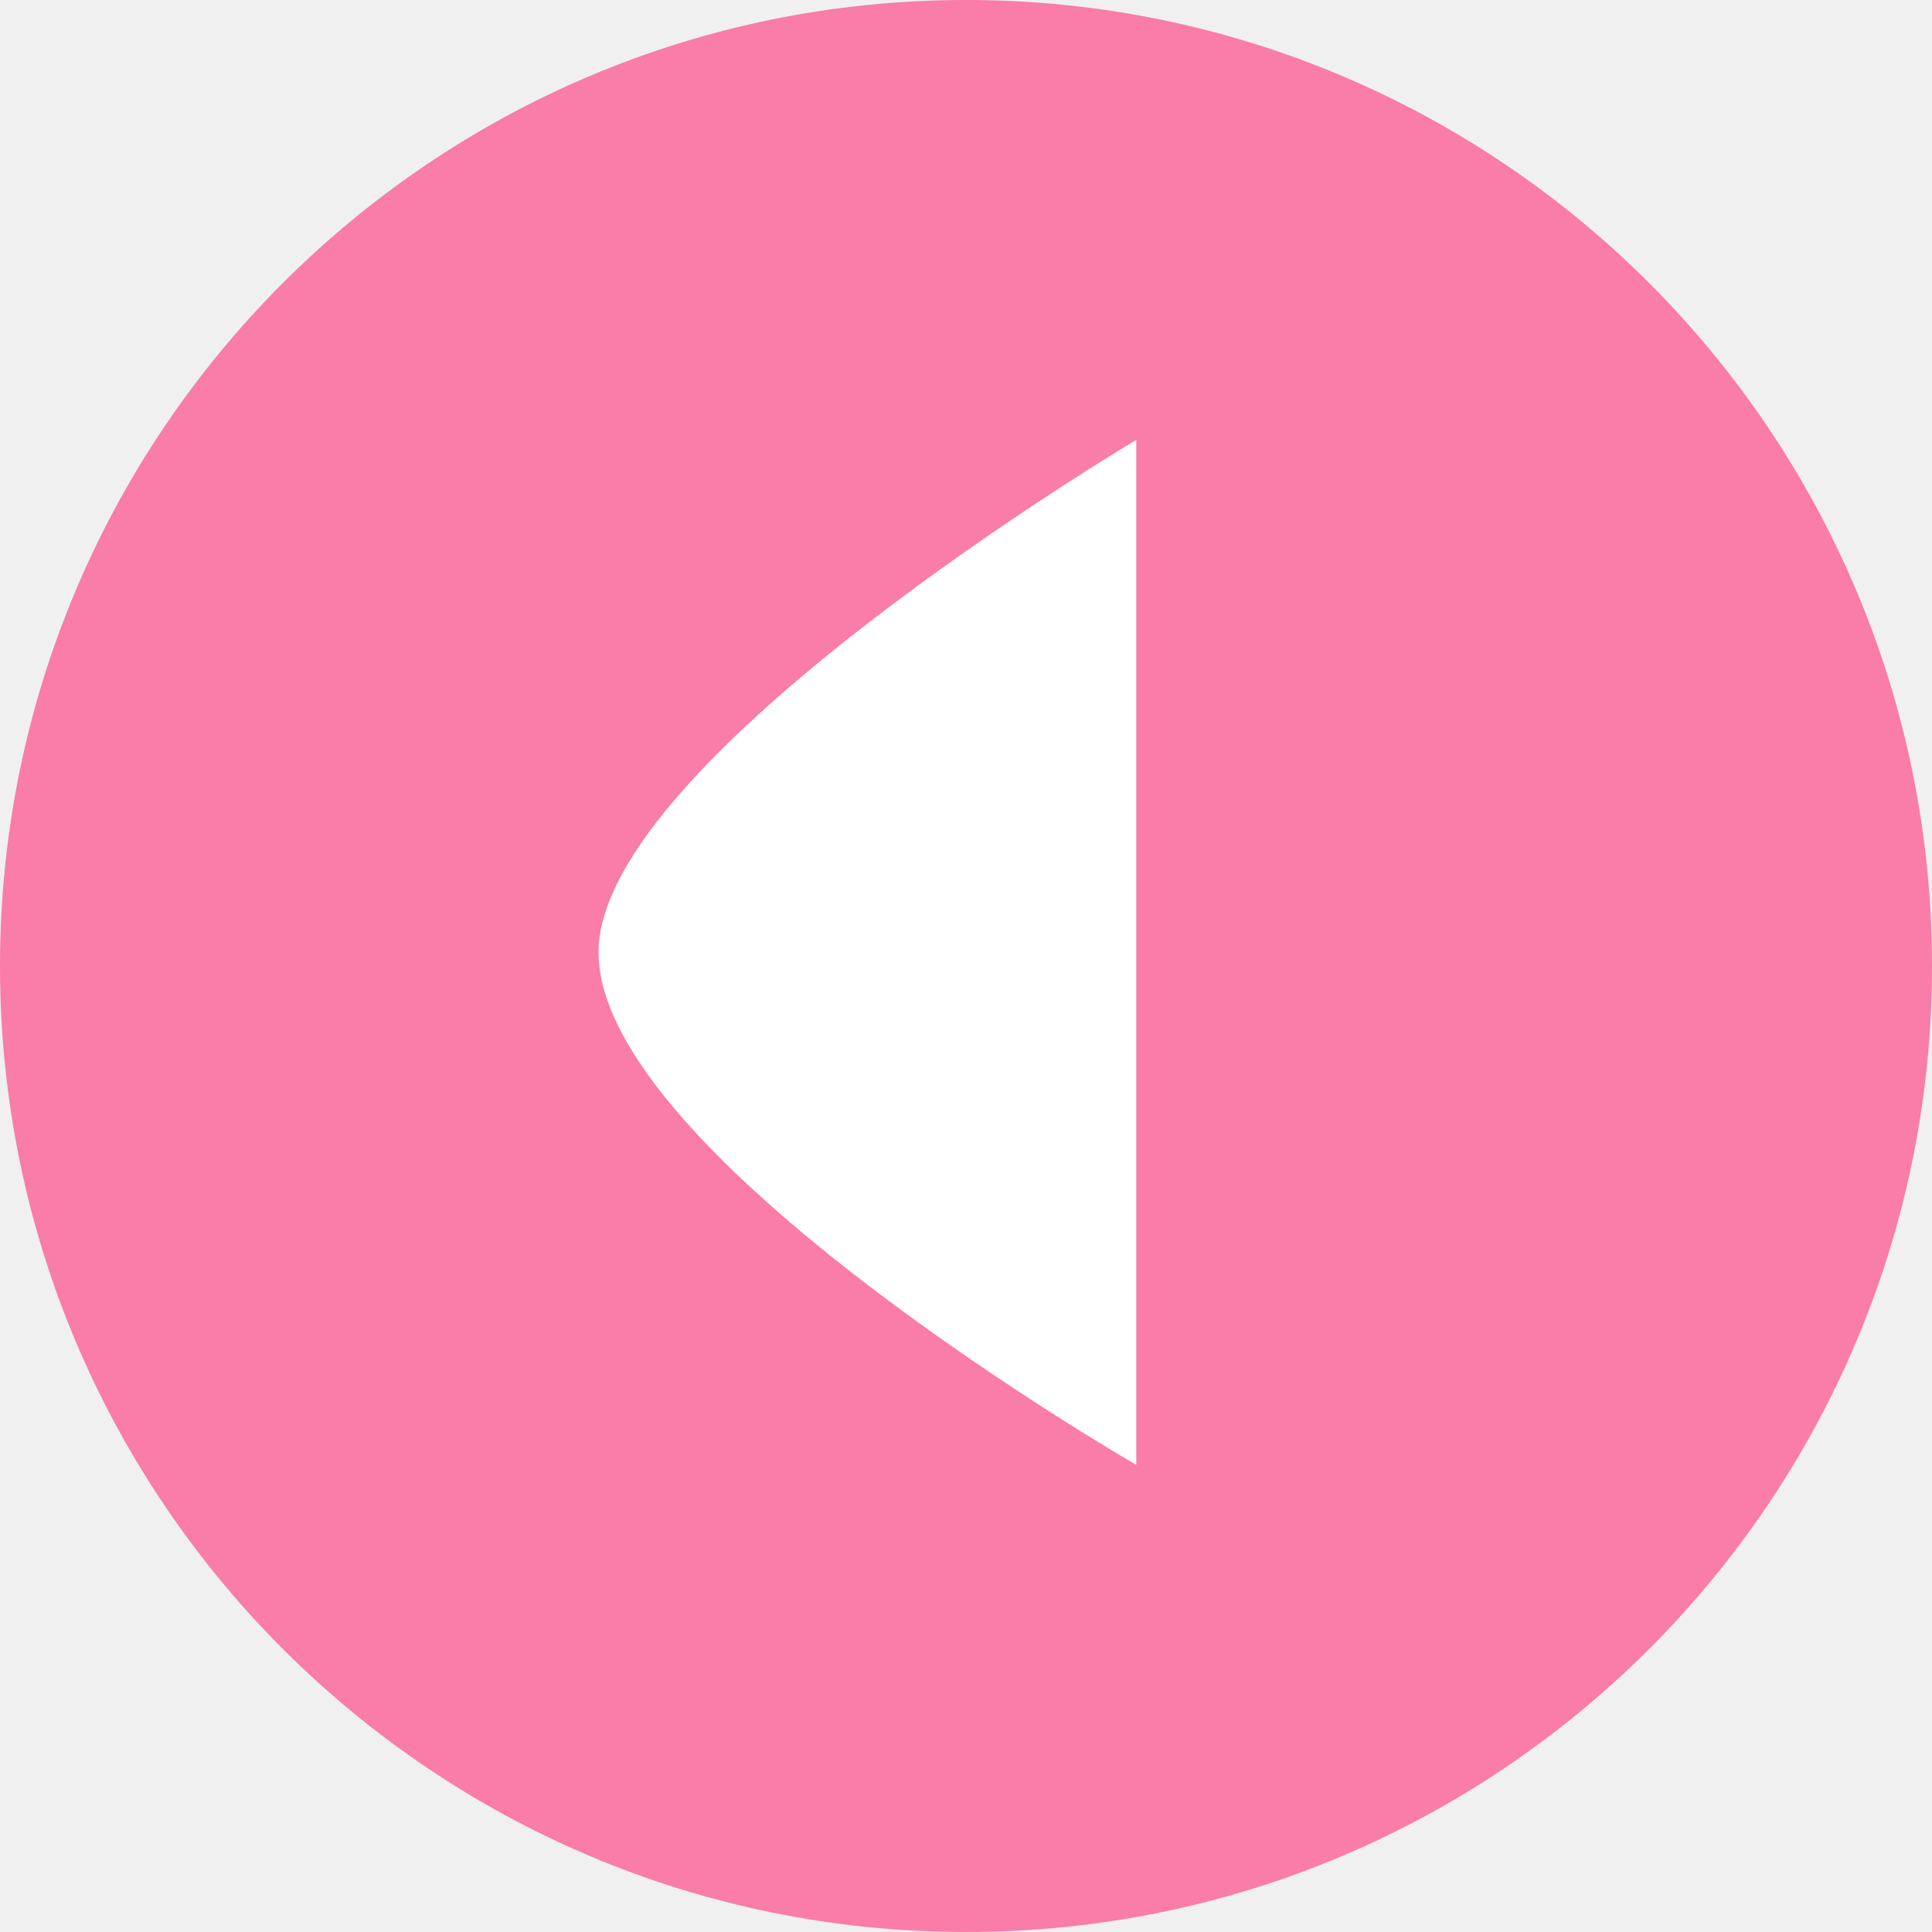
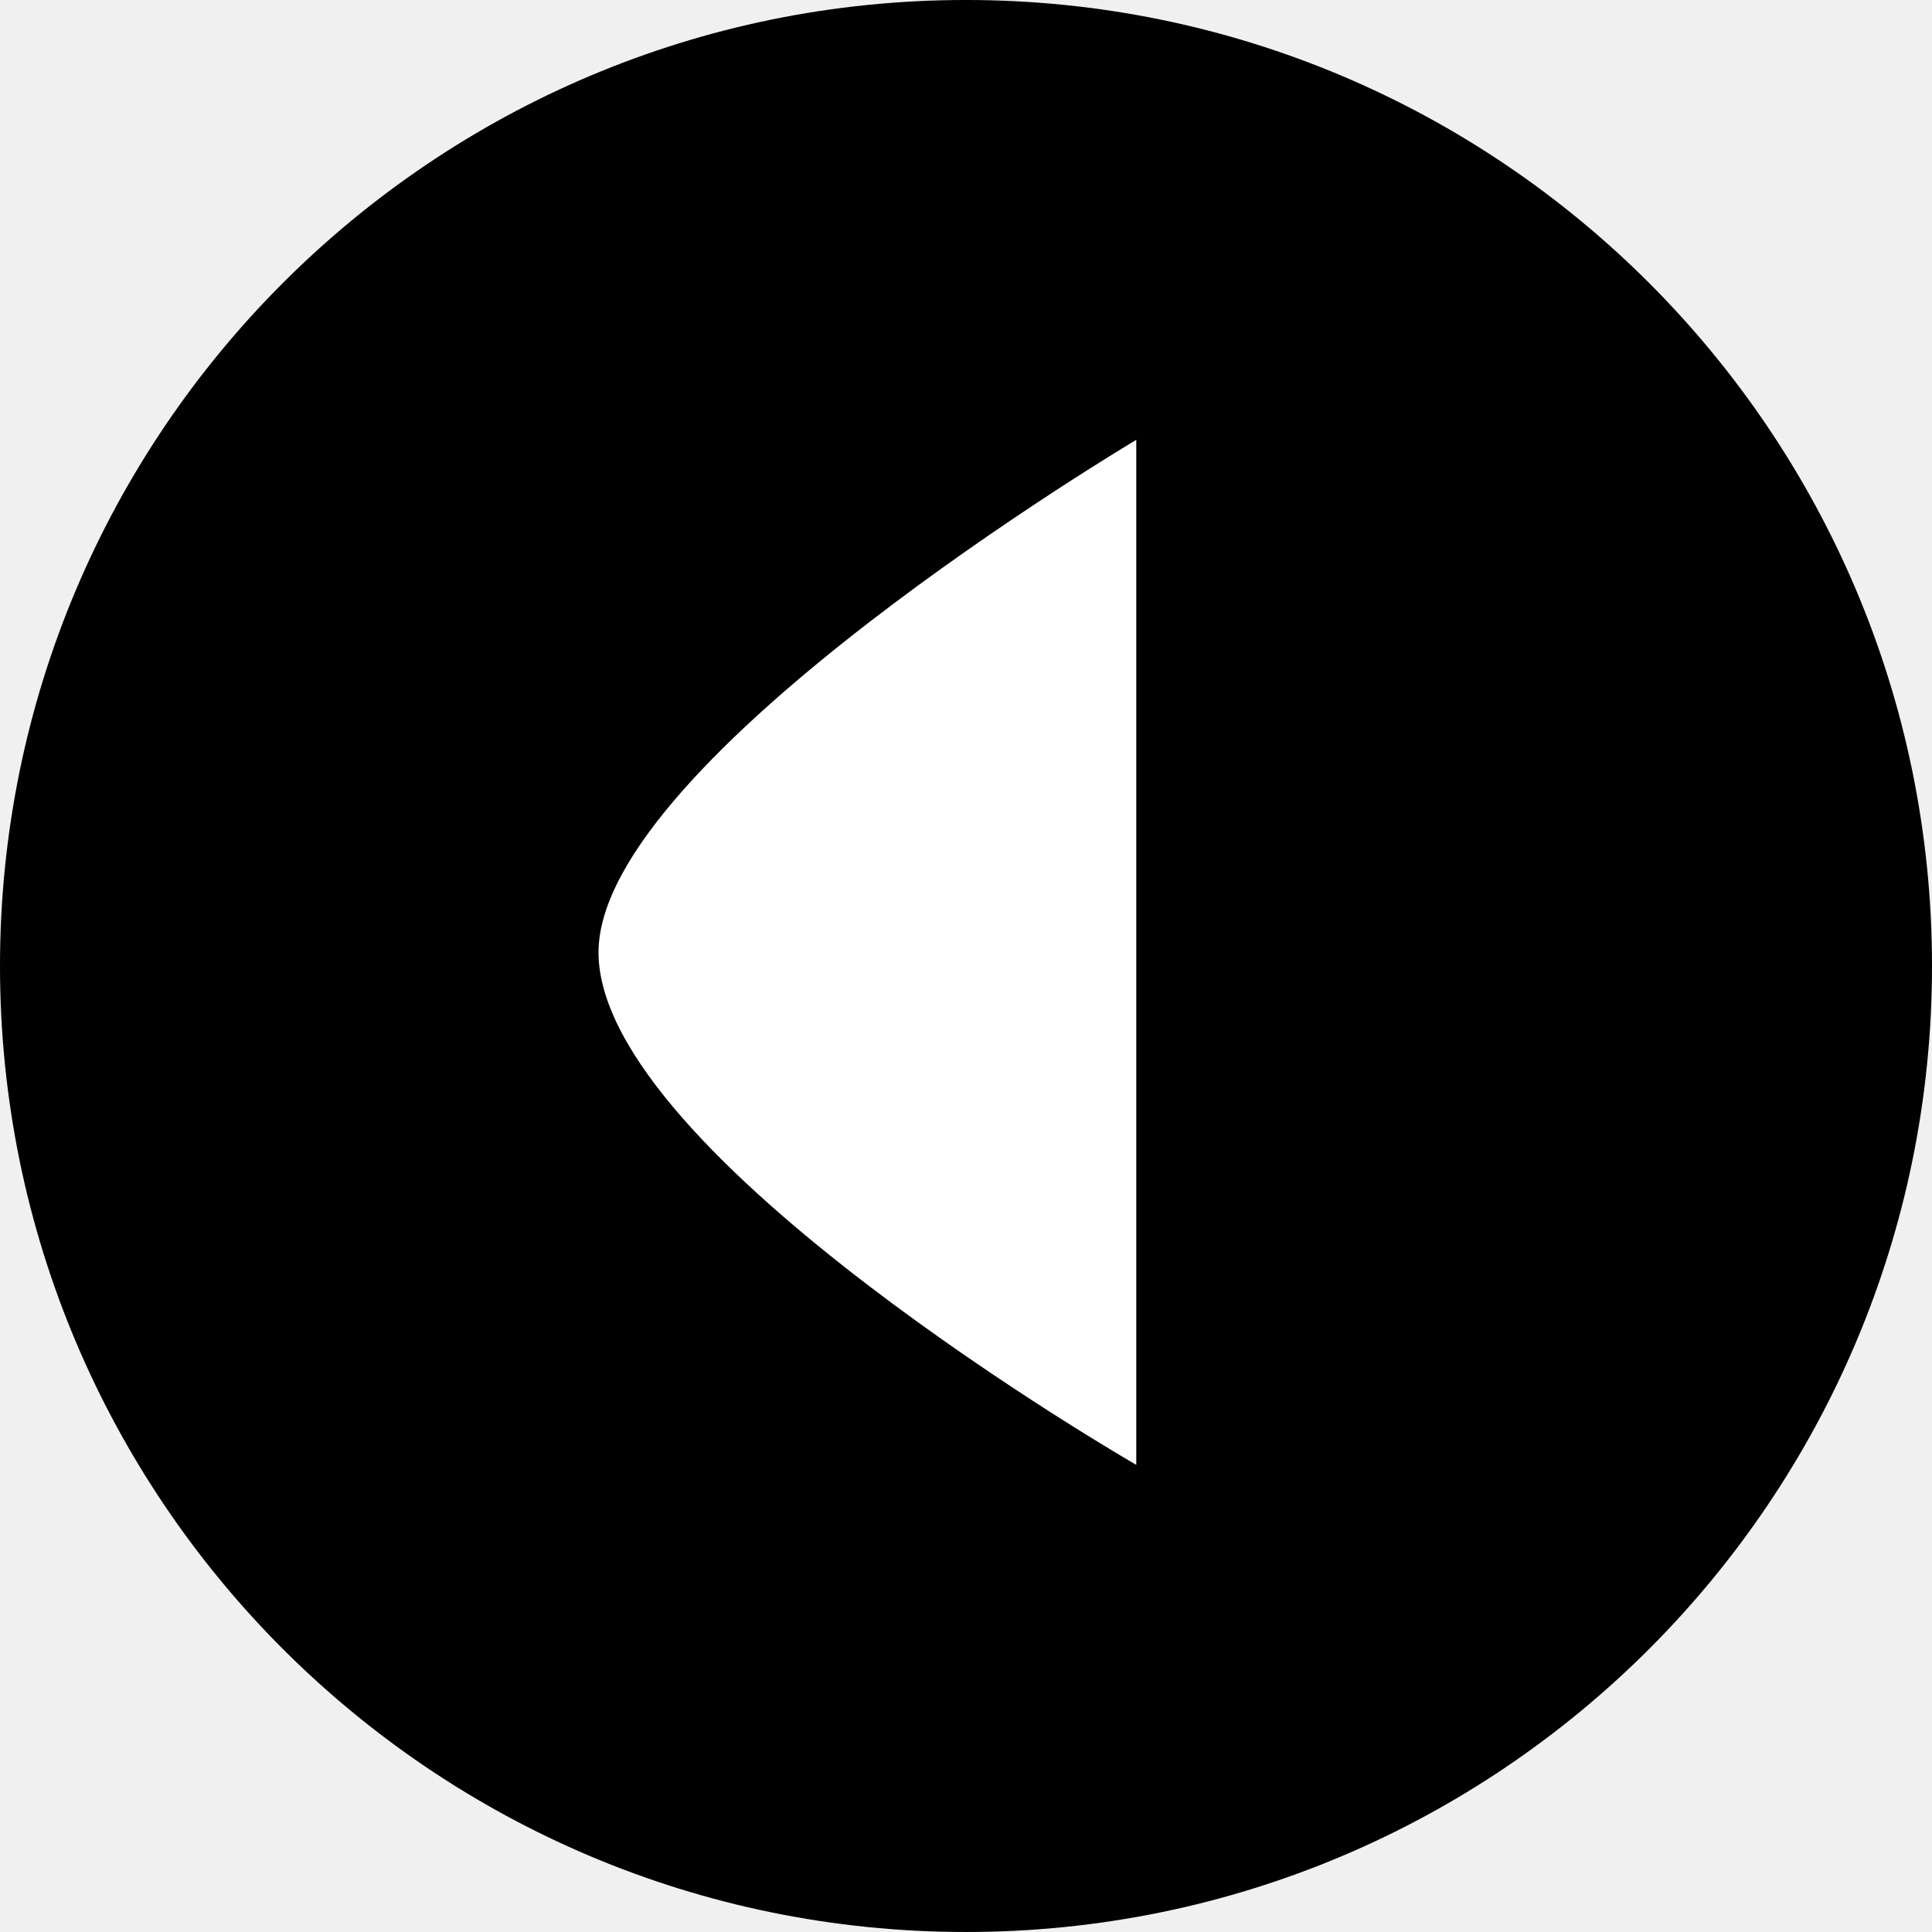
- <svg xmlns="http://www.w3.org/2000/svg" width="96.943mm" height="96.943mm" viewBox="0 0 96.943 96.943" version="1.1" id="svg6371">
+ <svg xmlns="http://www.w3.org/2000/svg" id="svg6371" version="1.1" viewBox="0 0 96.943 96.943" height="96.943mm" width="96.943mm">
  <defs id="defs6365" />
-   <g id="layer1" transform="translate(-70.44371,-90.63396)">
-     <g transform="matrix(1.403244,0,0,-1.403244,-1338.931,1436.451)" id="g6352">
-       <path id="path356" style="fill:#f97ca9;fill-opacity:1;fill-rule:nonzero;stroke:none" d="m 1004.369,924.533 c 0,19.078 15.465,34.543 34.542,34.543 19.078,0 34.543,-15.465 34.543,-34.543 0,-19.076 -15.465,-34.542 -34.543,-34.542 -19.077,0 -34.542,15.466 -34.542,34.542" />
-       <path d="m 1045,906.695 v 36.652 c 0,0 -19.229,-11.412 -19.229,-18.326 -10e-4,-7.257 19.229,-18.326 19.229,-18.326" style="fill:#ffffff;fill-opacity:1;fill-rule:nonzero;stroke:none" id="path366" />
+   <g transform="translate(-70.44371,-90.63396)" id="layer1">
+     <g id="g6352" transform="matrix(1.403244,0,0,-1.403244,-1338.931,1436.451)">
+       <path d="m 1004.369,924.533 c 0,19.078 15.465,34.543 34.542,34.543 19.078,0 34.543,-15.465 34.543,-34.543 0,-19.076 -15.465,-34.542 -34.543,-34.542 -19.077,0 -34.542,15.466 -34.542,34.542" style="fill-opacity:1;fill-rule:nonzero;stroke:none" id="path356" />
+       <path id="path366" style="fill:#ffffff;fill-opacity:1;fill-rule:nonzero;stroke:none" d="m 1045,906.695 v 36.652 c 0,0 -19.229,-11.412 -19.229,-18.326 -10e-4,-7.257 19.229,-18.326 19.229,-18.326" />
    </g>
  </g>
</svg>
